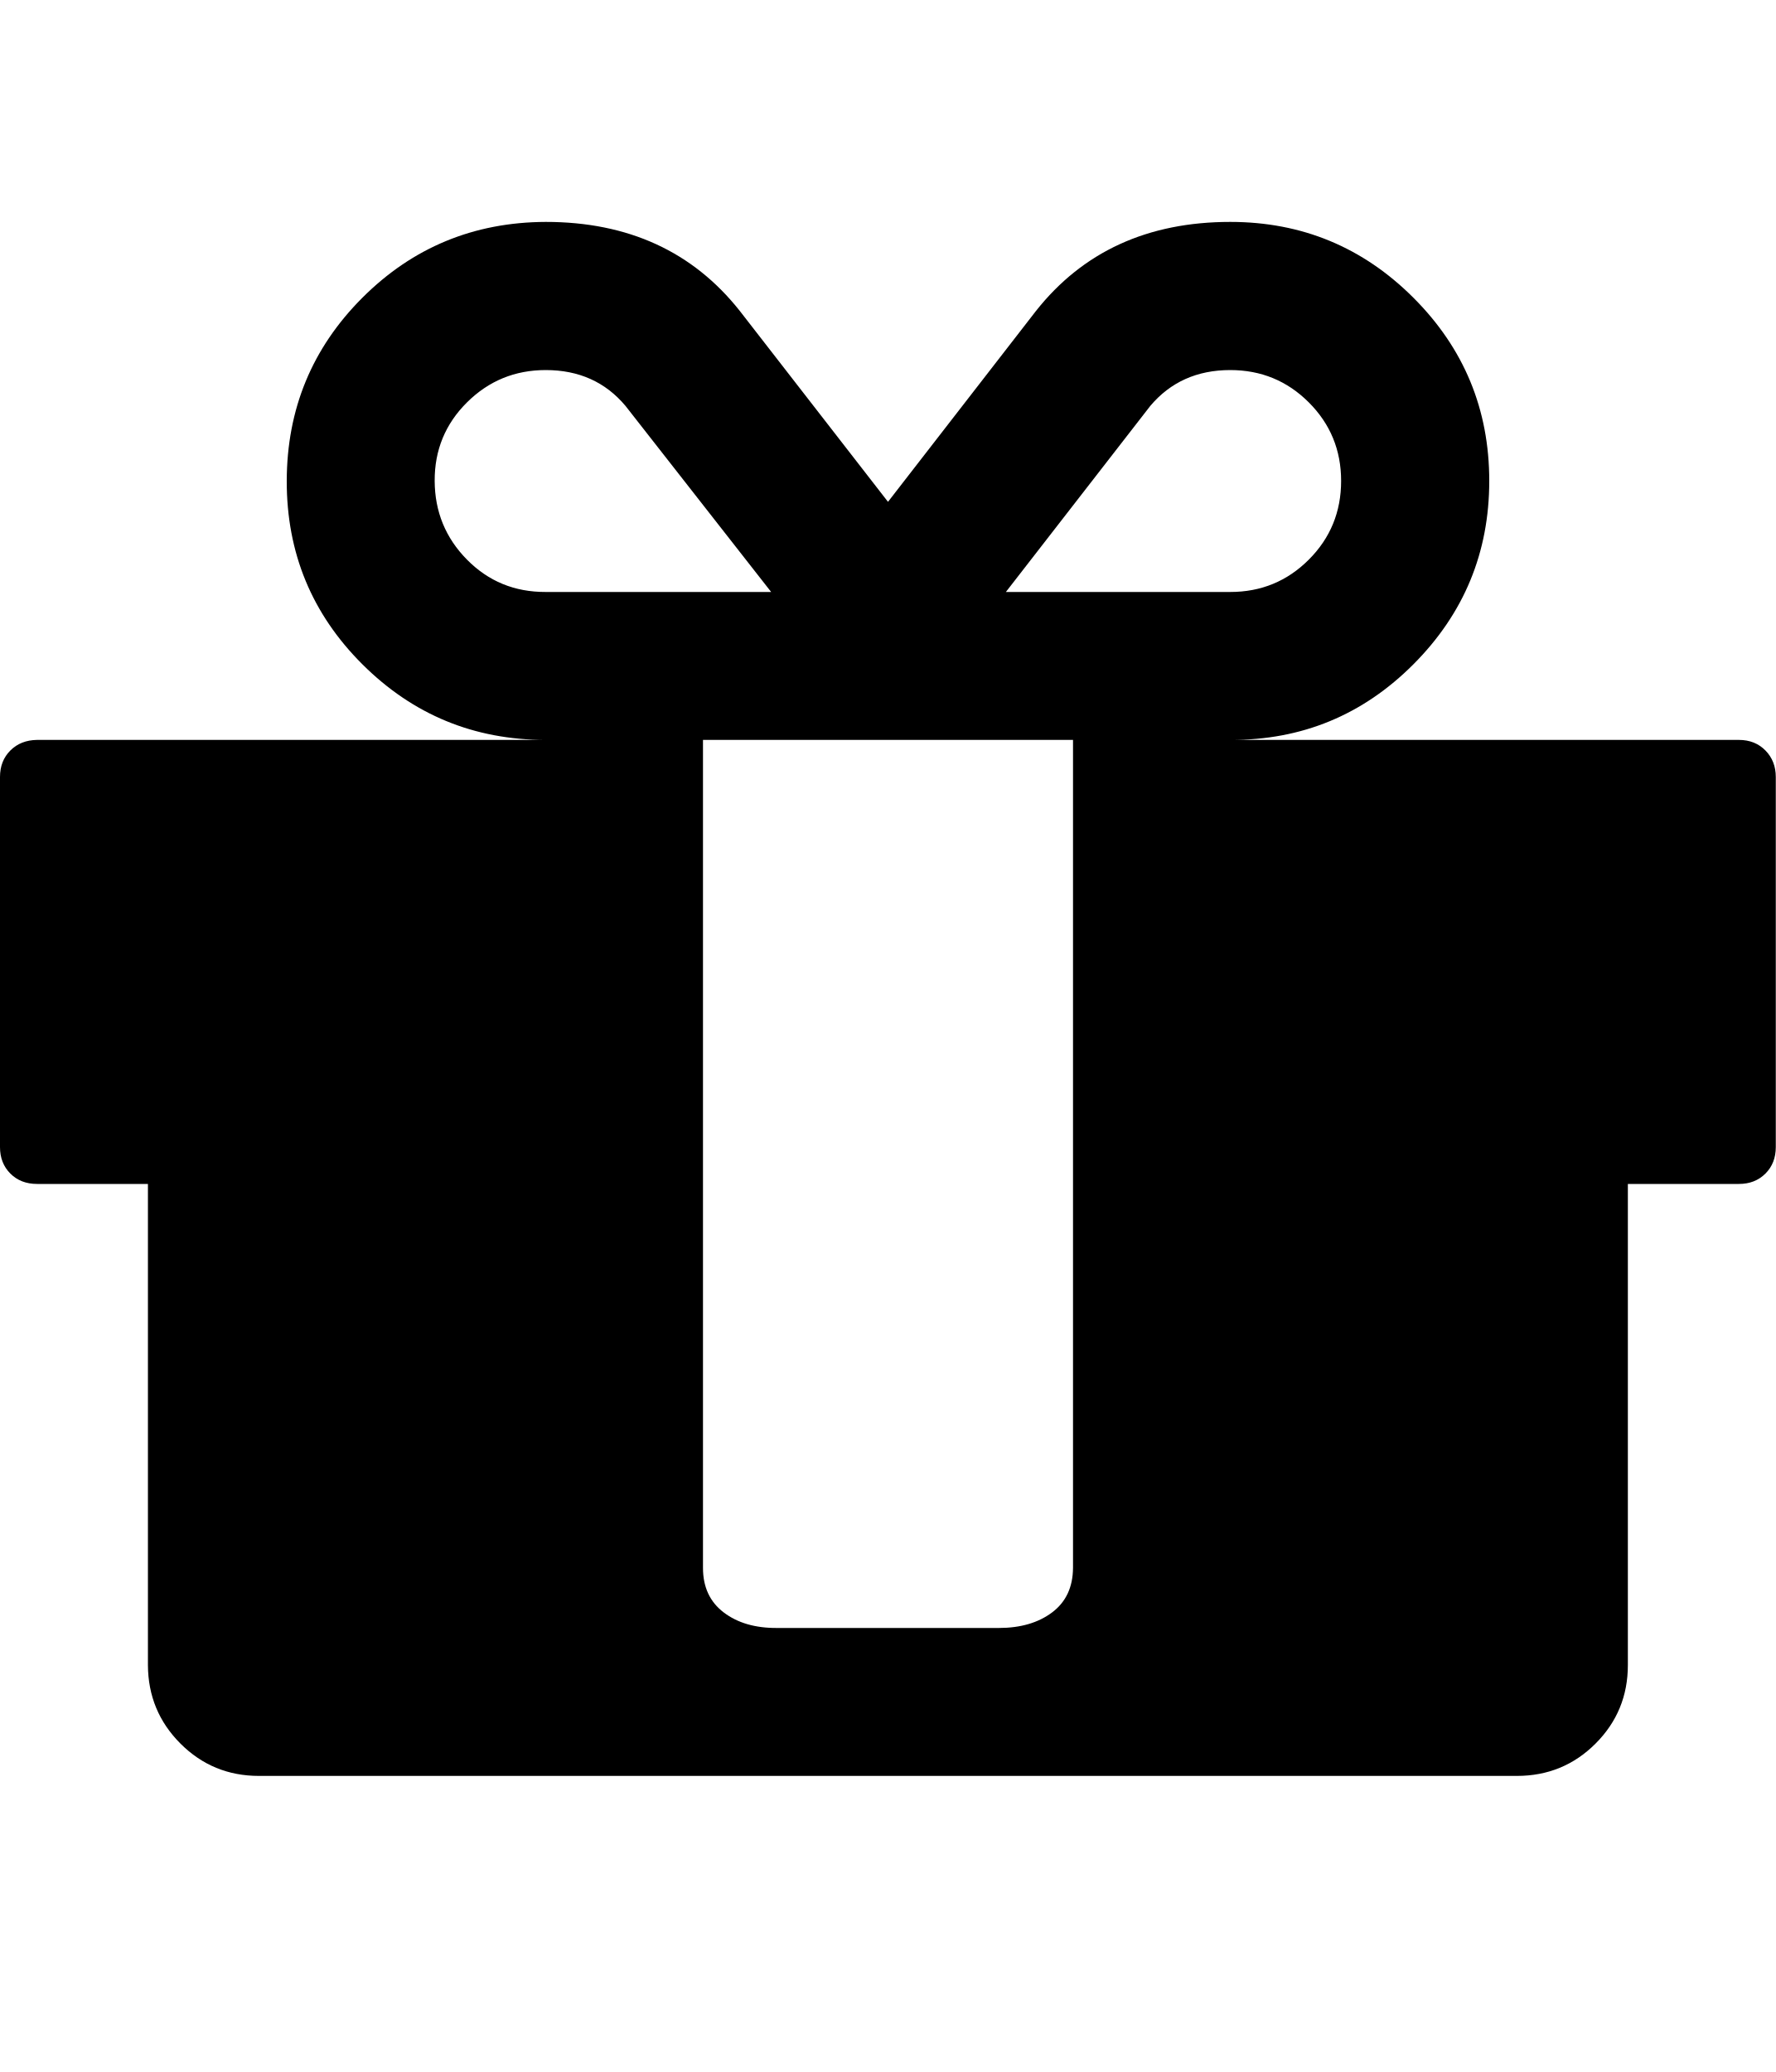
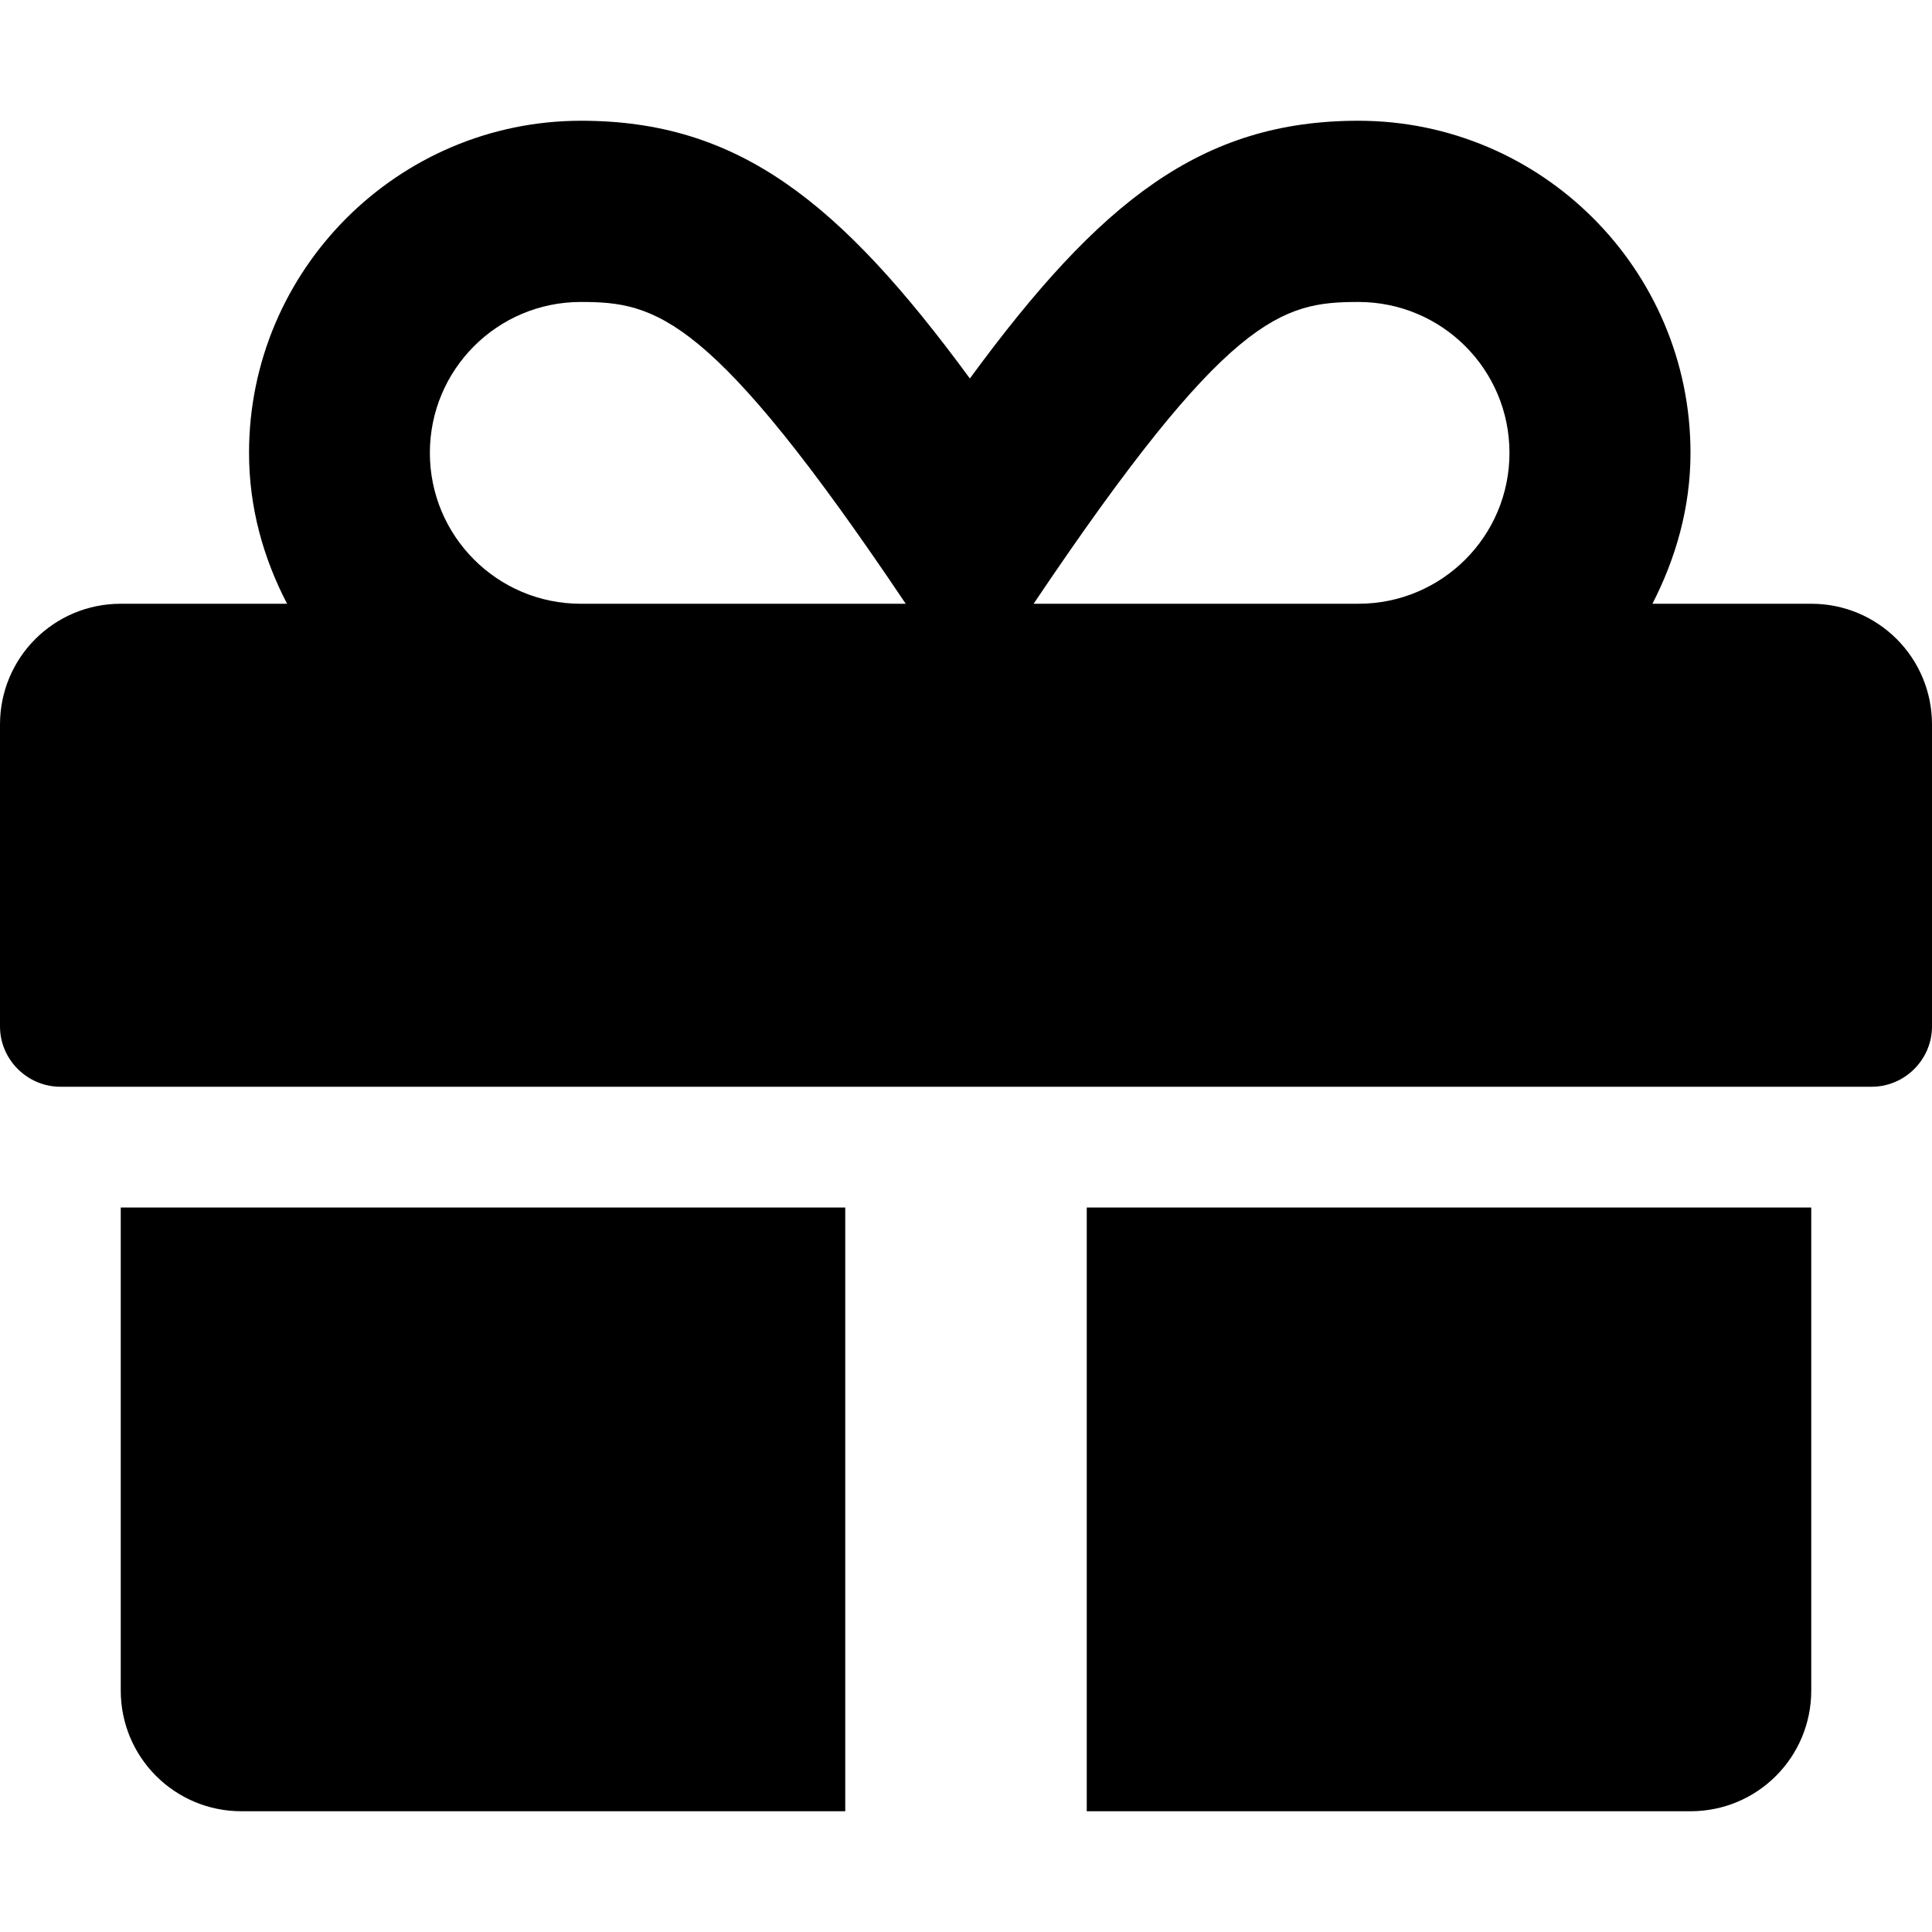
- <svg xmlns="http://www.w3.org/2000/svg" height="1000" width="857.1">
-   <path d="M517.9 756.7V357.1H339.3v399.6q0 13.9 10 21.5t25.7 7.5h107.1q15.7 0 25.7 -7.5t10.1 -21.5zm-254.5 -471h108.8l-70.3 -89.8q-14.5 -17.3 -38.5 -17.3 -22.3 0 -38 15.6t-15.6 37.9 15.6 38 38 15.6zm383.9 -53.6q0 -22.3 -15.6 -37.9t-37.9 -15.6q-24 0 -38.6 17.3l-69.7 89.8h108.3q22.3 0 37.9 -15.6t15.6 -38zM857.1 375v178.6q0 7.8 -5 12.8t-12.8 5h-53.6v232.2q0 22.3 -15.6 37.9t-38 15.6H125q-22.3 0 -37.9 -15.6T71.4 803.6V571.4H17.9q-7.9 0 -12.9 -5T0 553.6V375q0 -7.8 5 -12.8t12.9 -5.1h245.5q-51.9 0 -88.5 -36.5t-36.5 -88.5 36.5 -88.4 88.5 -36.6q59.7 0 93.7 43l71.5 92.1L500 150.1q34 -43 93.8 -43 51.8 0 88.4 36.6t36.6 88.4 -36.6 88.5 -88.4 36.5h245.5q7.8 0 12.8 5.1t5 12.8z" />
+ <svg xmlns="http://www.w3.org/2000/svg" height="1000" width="1000">
+   <path d="M62.5 875c0 34.6 27.9 62.5 62.5 62.5h312.5V625h-375v250zm875 -562.5h-82.2C867.4 288.9 875 262.7 875 234.4 875 139.6 797.9 62.5 703.1 62.5c-81.2 0 -133.8 41.6 -201.1 133.4C434.6 104.1 382 62.5 300.8 62.5c-94.7 0 -171.9 77.1 -171.9 171.9 0 28.3 7.4 54.5 19.7 78.1H62.5C27.9 312.5 0 340.4 0 375v156.3c0 17.1 14.1 31.2 31.3 31.2h937.5c17.1 0 31.2 -14.1 31.2 -31.2V375c0 -34.6 -27.9 -62.5 -62.5 -62.5zm-636.9 0c-43.2 0 -78.1 -35 -78.1 -78.1s34.9 -78.1 78.1 -78.1c38.9 0 67.6 6.4 168.2 156.2H300.6zm402.5 0H535C635.4 163.1 663.3 156.3 703.1 156.3c43.2 0 78.2 34.9 78.2 78.1s-35 78.1 -78.2 78.1zm-140.6 625H875c34.6 0 62.5 -27.9 62.5 -62.5V625h-375v312.5z" />
</svg>
